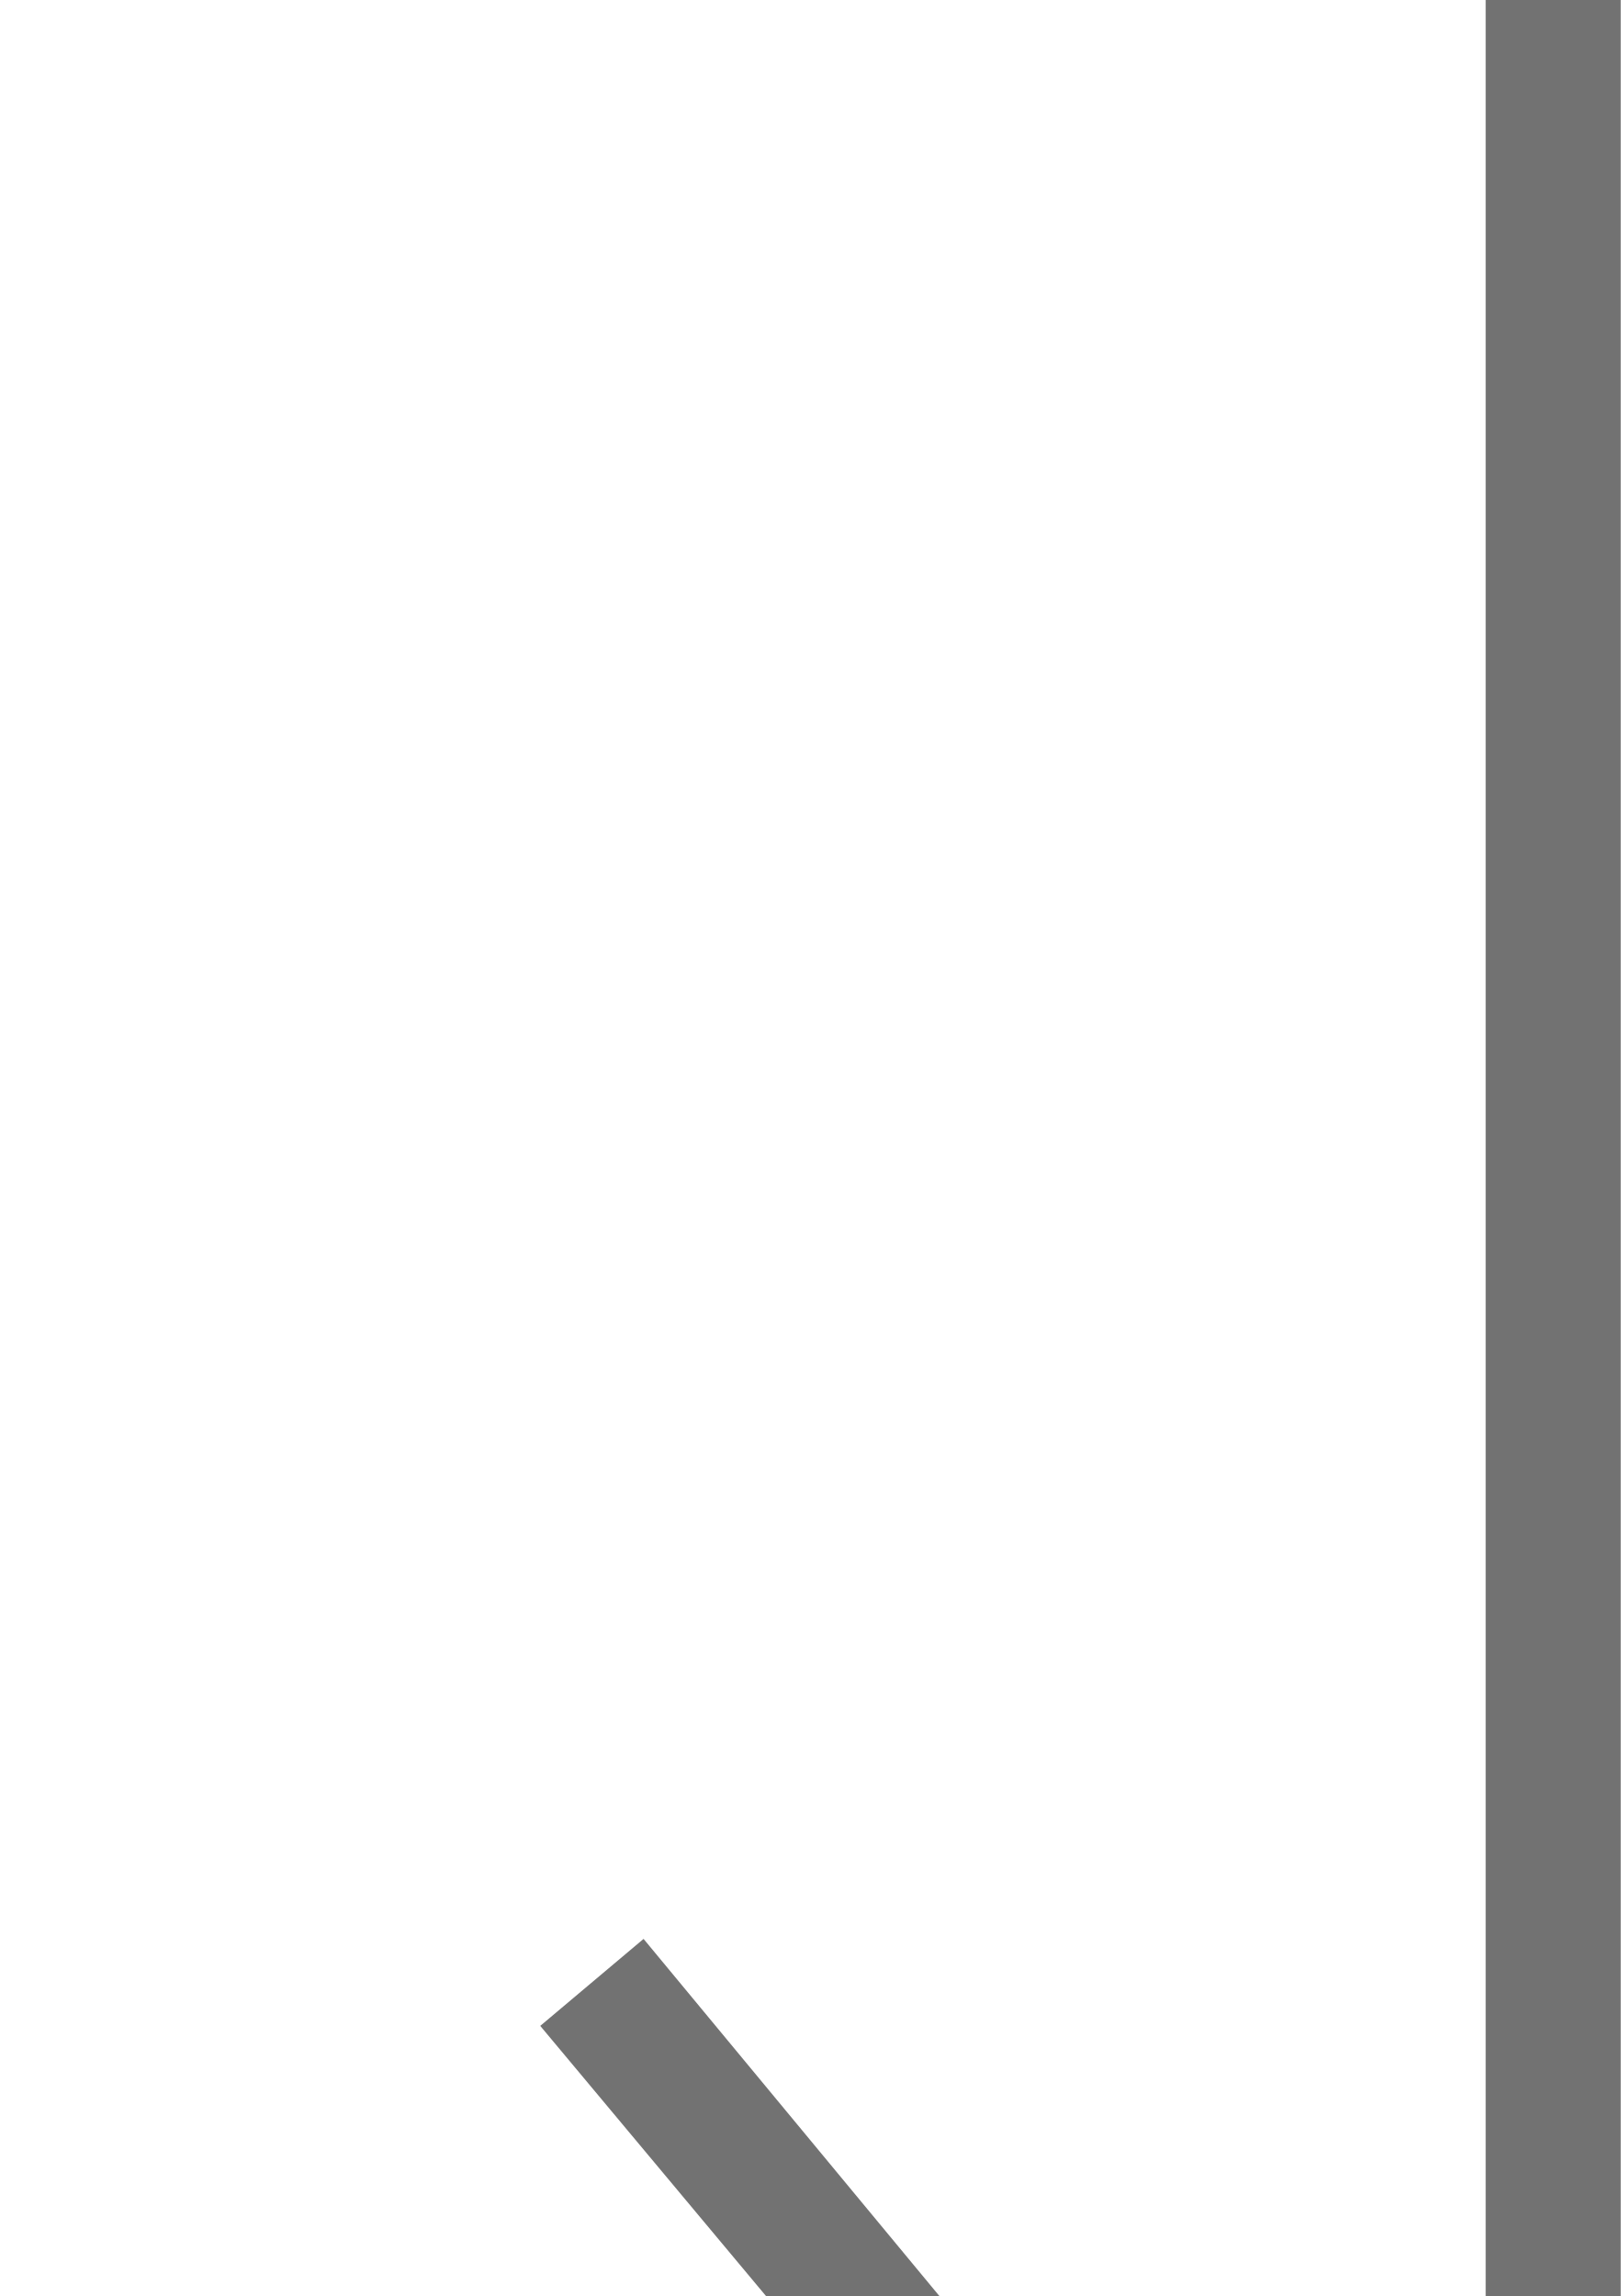
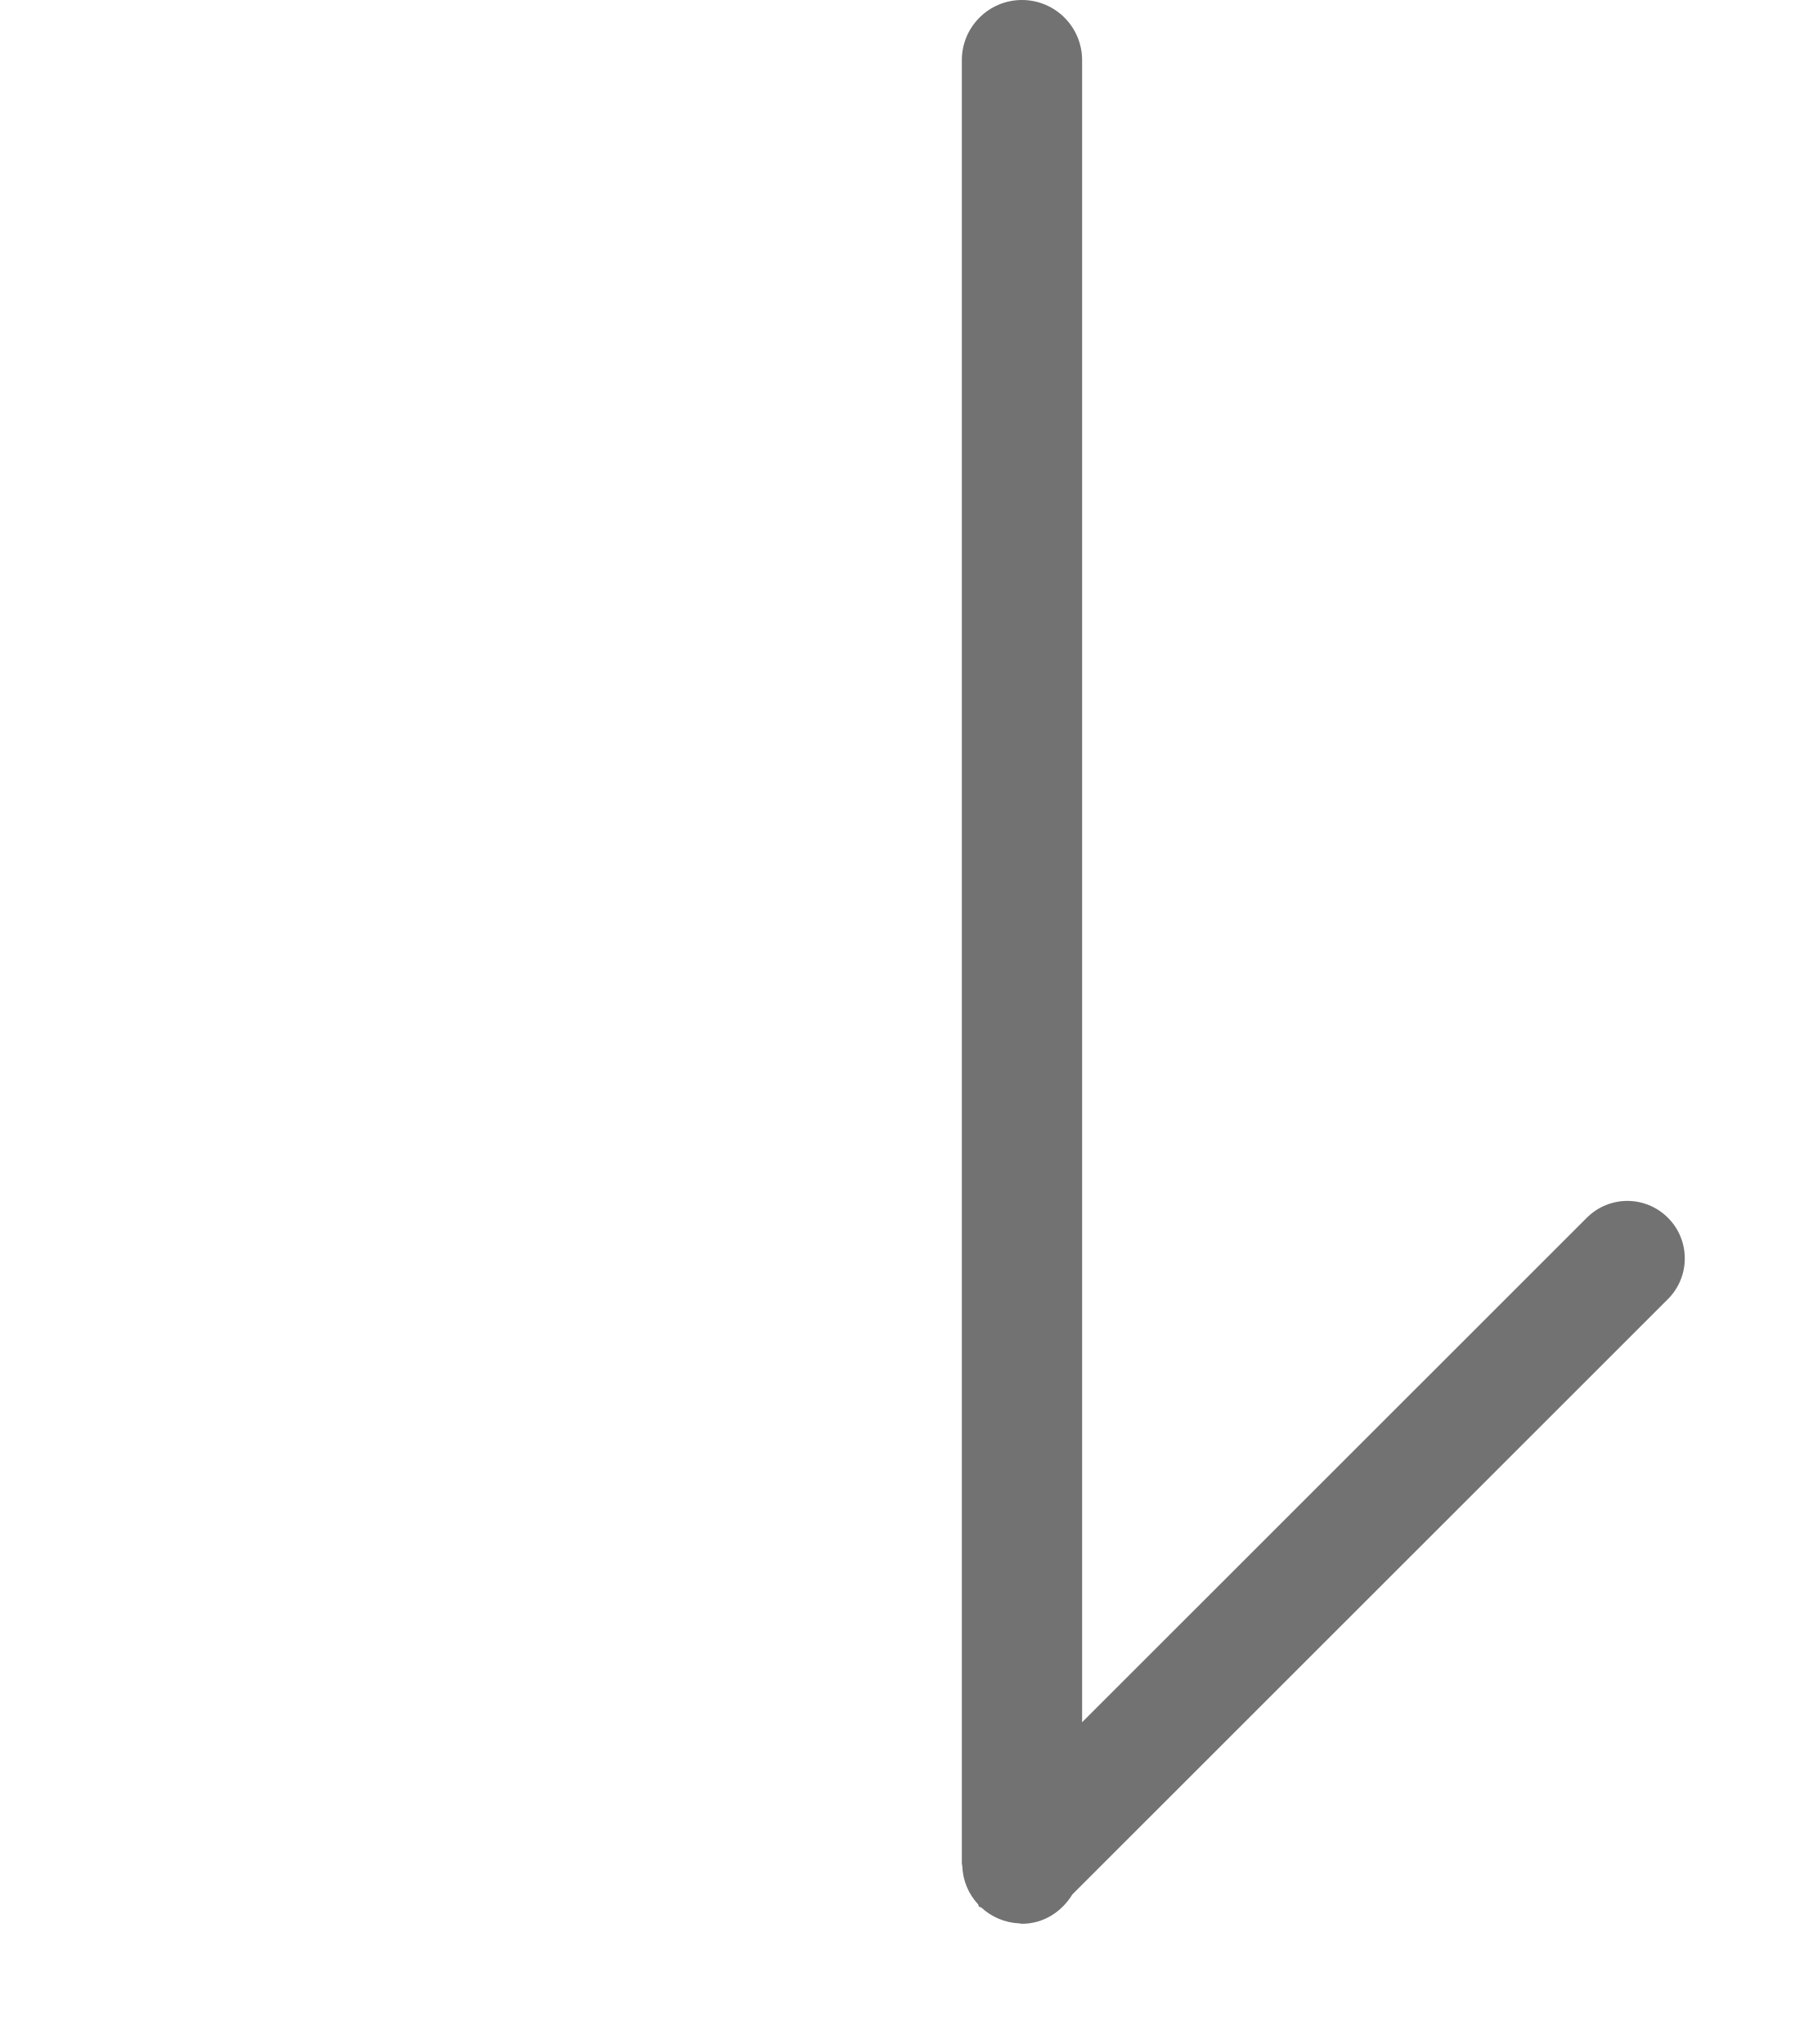
- <svg xmlns="http://www.w3.org/2000/svg" fill="#727272" width="12" height="17" fill-rule="evenodd" clip-rule="evenodd">
-   <path d="M11 21.883l-6.235-7.527-.765.644 7.521 9 7.479-9-.764-.645-6.236 7.529v-21.884h-1v21.883z" />
+ <svg xmlns="http://www.w3.org/2000/svg" width="15" height="17" viewBox="0 0 15 17" fill="none">
+   <path fill-rule="evenodd" clip-rule="evenodd" d="M8.16 15.865C8.244 15.943 8.354 15.991 8.477 15.997C8.481 15.997 8.484 15.998 8.487 15.999C8.491 16 8.495 16 8.498 16C8.678 16 8.829 15.9 8.917 15.756L13.87 10.804C14.056 10.617 14.056 10.315 13.87 10.129C13.683 9.941 13.381 9.941 13.194 10.129L8.998 14.324L8.998 0.5C8.998 0.224 8.774 -2.28851e-07 8.498 -2.40915e-07C8.222 -2.5298e-07 7.998 0.224 7.998 0.5L7.998 15.5C7.998 15.503 7.999 15.506 8 15.509C8.001 15.512 8.001 15.515 8.001 15.518C8.001 15.52 8.002 15.52 8.002 15.52C8.006 15.643 8.054 15.752 8.132 15.837C8.135 15.839 8.136 15.843 8.136 15.847C8.137 15.851 8.138 15.854 8.14 15.857C8.143 15.86 8.146 15.86 8.15 15.861C8.154 15.862 8.157 15.863Z" fill="#727272" />
</svg>
